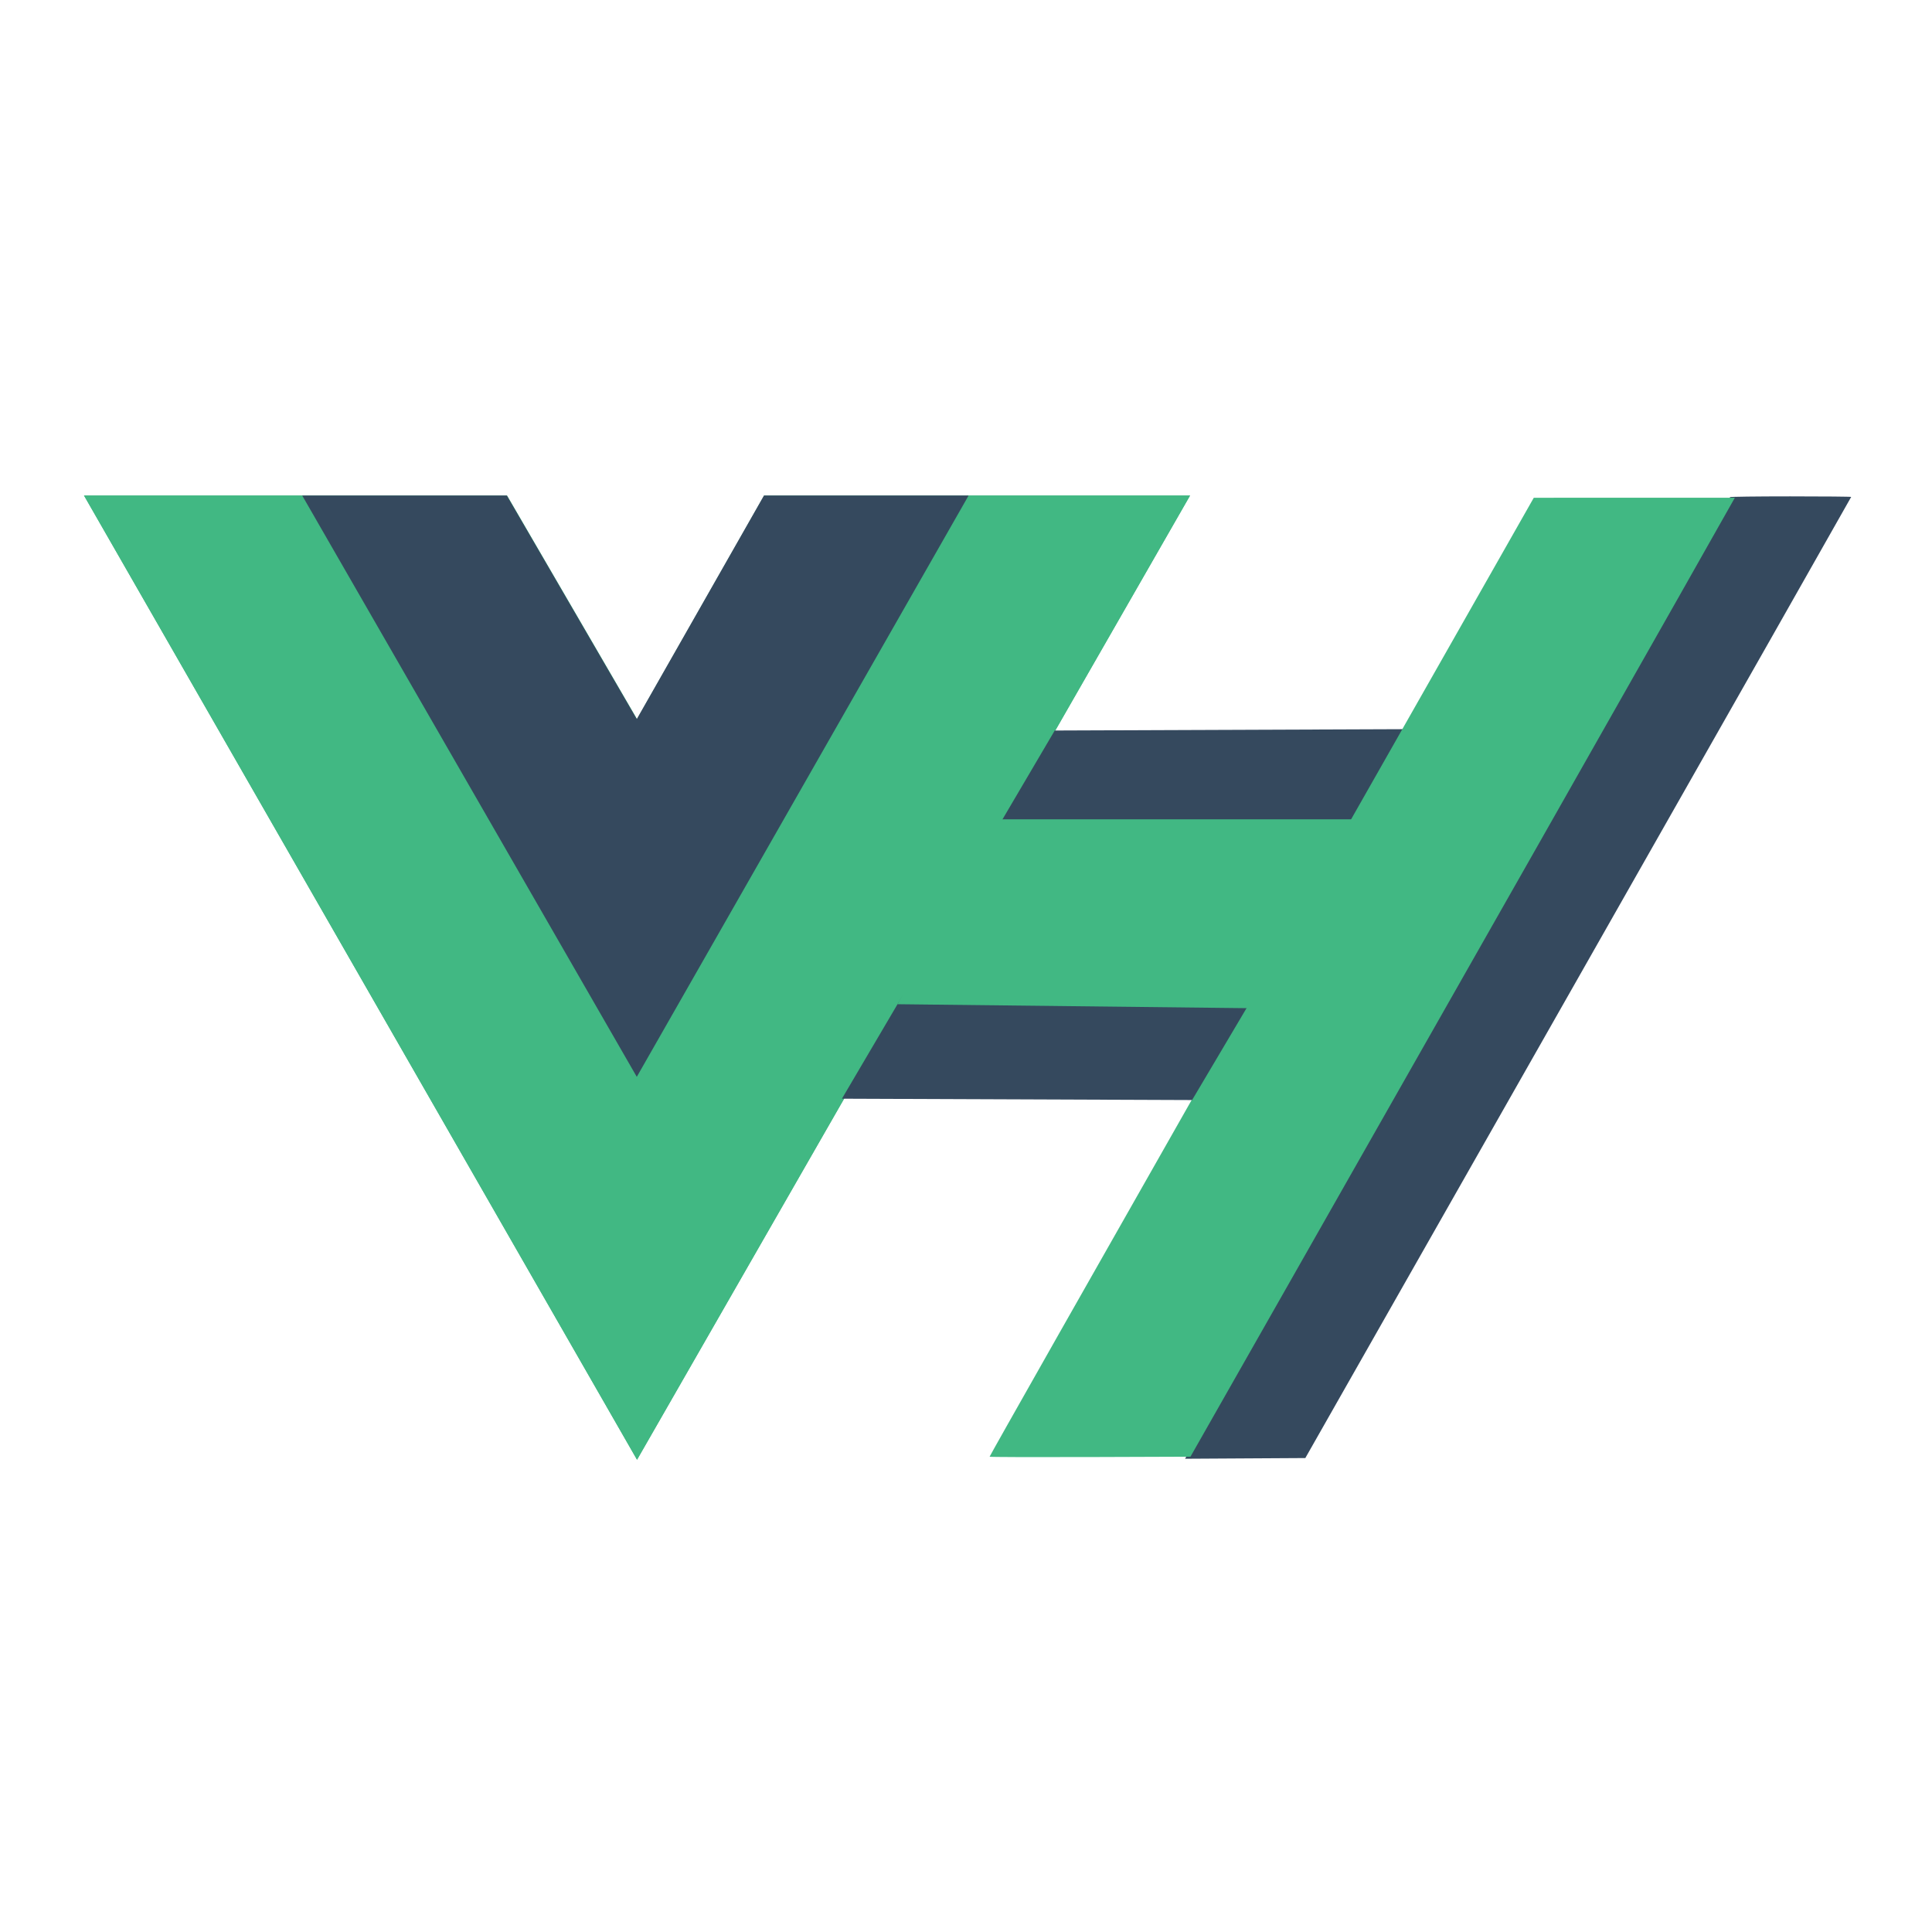
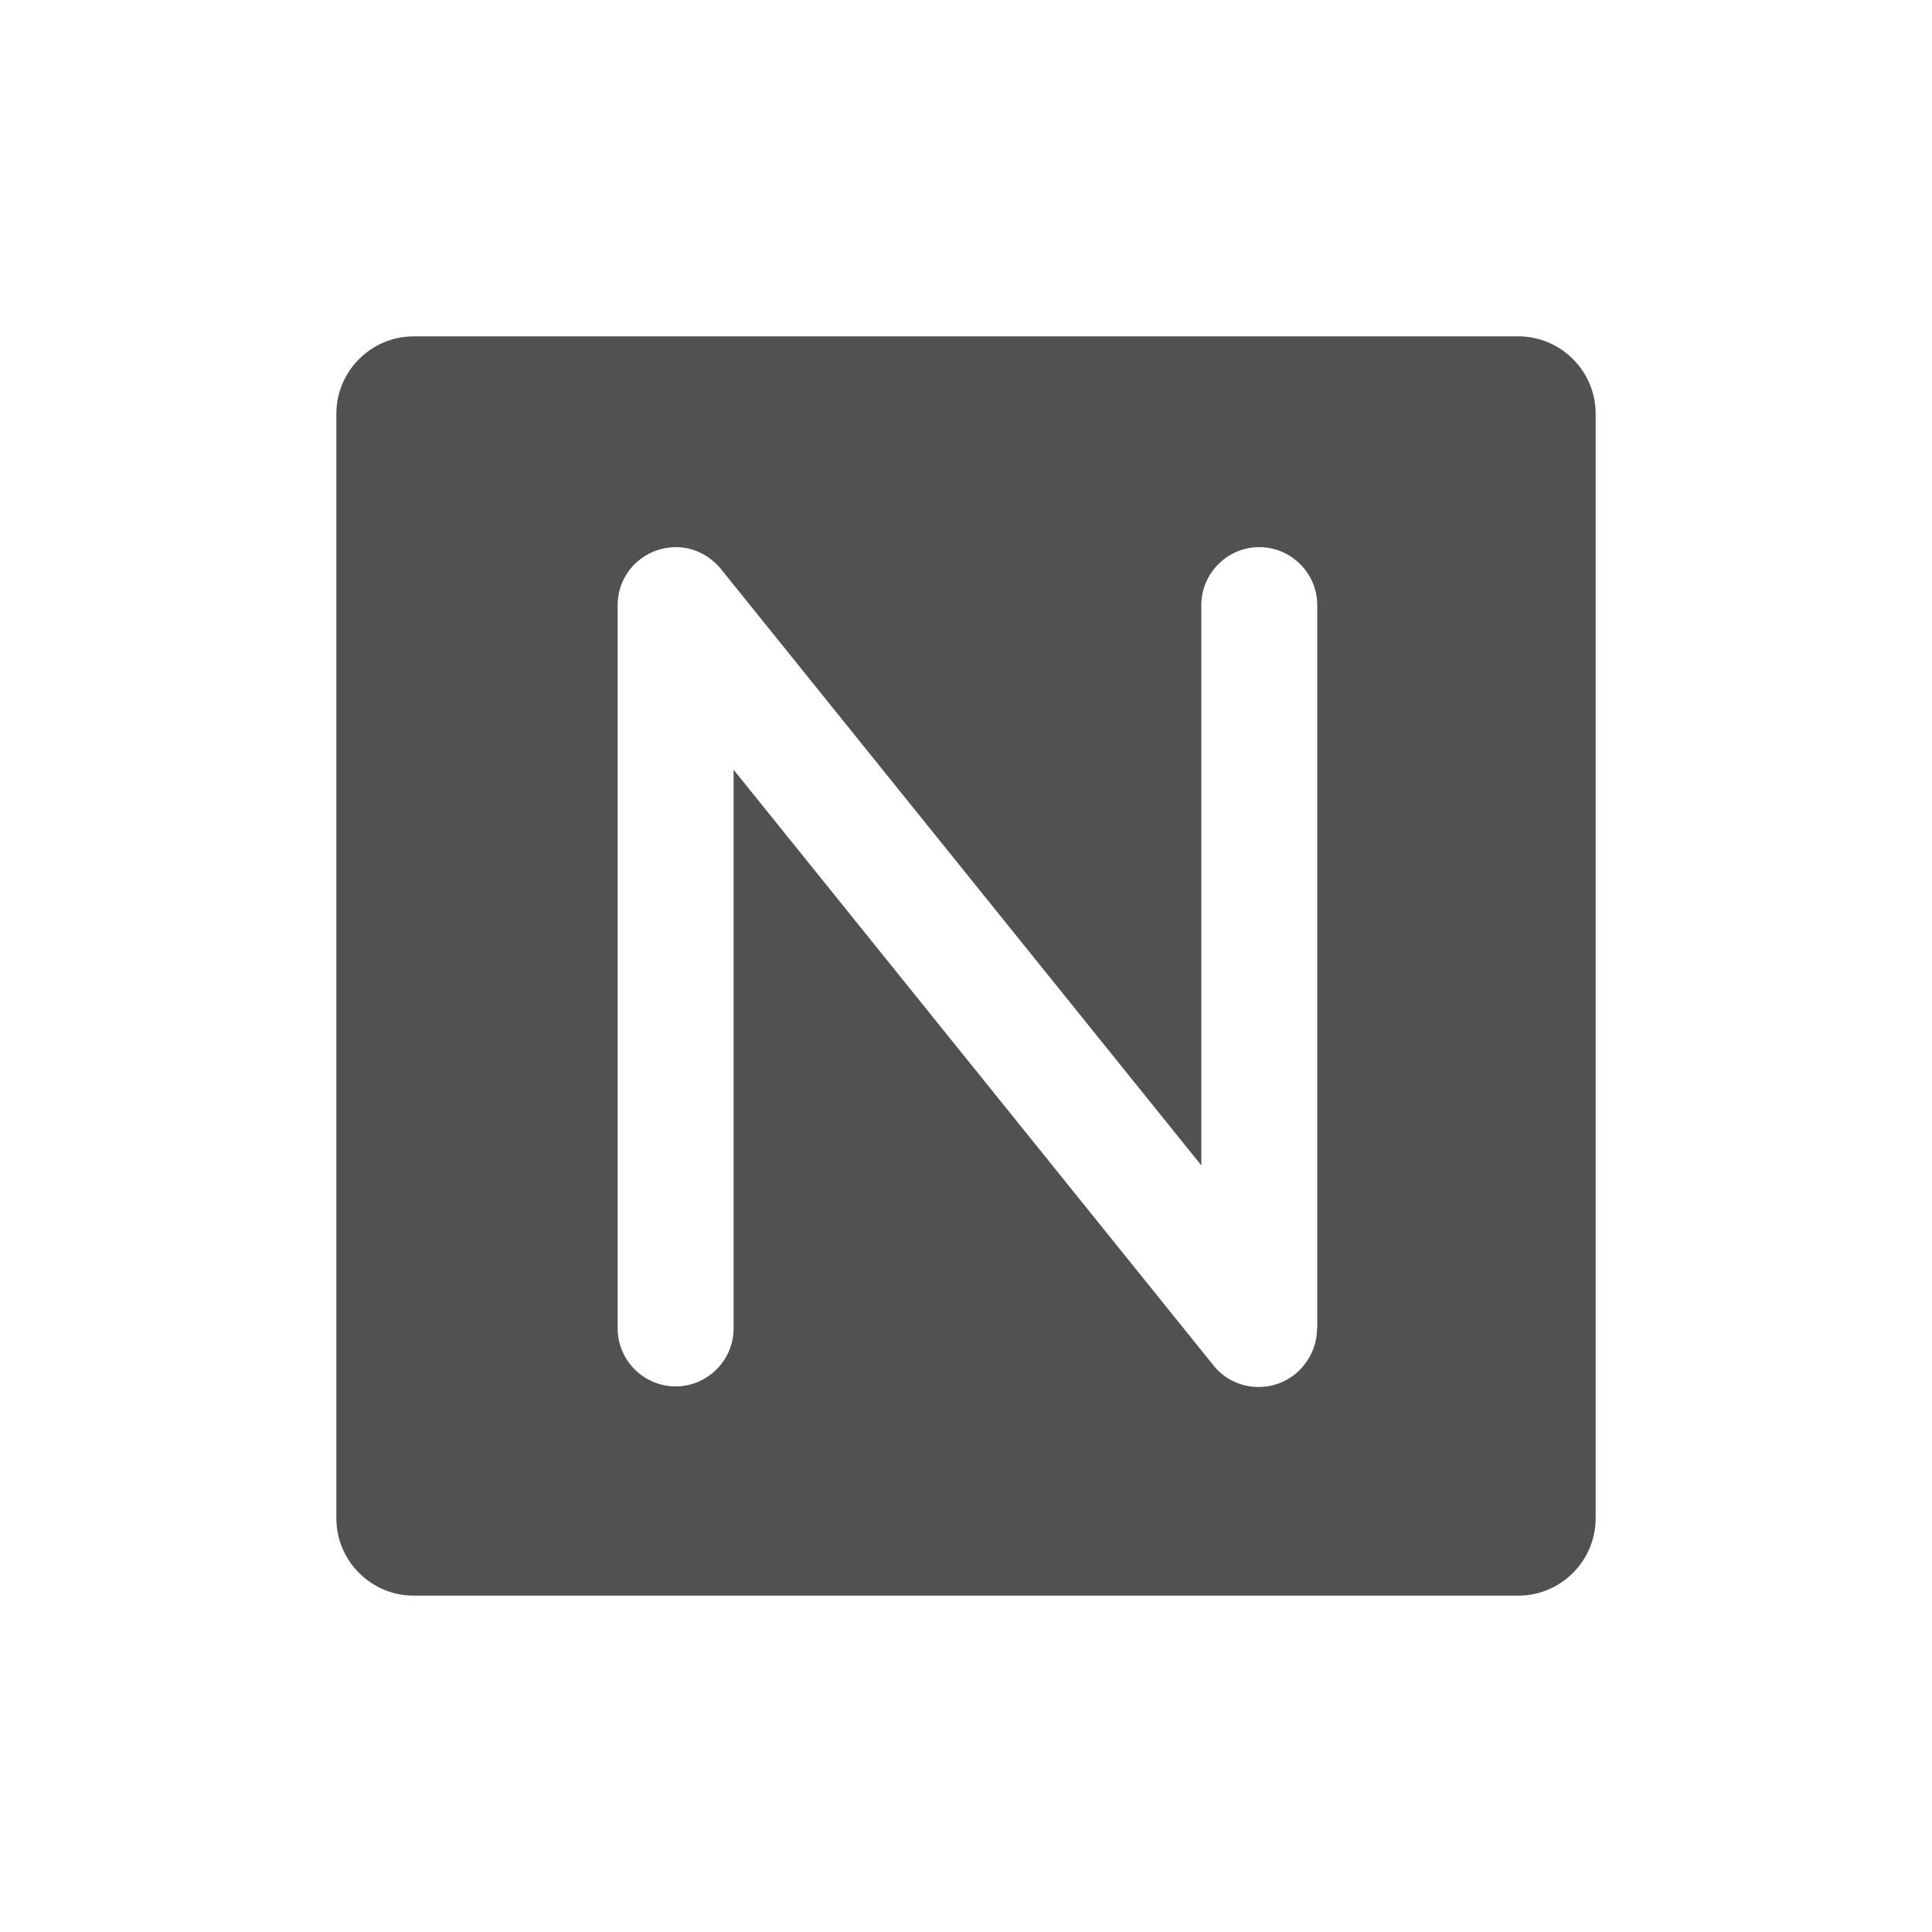
- <svg xmlns="http://www.w3.org/2000/svg" width="1200" height="1200" class="icon" viewBox="0 0 3280.944 2800">
-   <path fill="#41b883" d="M1645.332 601.004h375.675L1081.82 2238.478 142.636 601.004h718.477l220.708 379.704 216.013-379.704z" />
-   <path fill="#41b883" d="M142.636 601.004l939.185 1637.474 939.186-1637.474h-375.675l-563.51 982.484-568.208-982.484z" />
-   <path fill="#35495e" d="M513.188 601.004l568.207 987.23 563.511-987.23h-347.498l-216.013 379.704-220.708-379.704zM1607.792 1311.83l594.678 2.293 187.353-316.325-598.662 2.292zM2198.506 1909.57C2867.436 732.7 2939.502 605.426 2937.874 603.78c-.715-.723 45.303-1.314 102.262-1.314s103.562.428 103.562.951c0 .523-208.57 367.978-463.491 816.567L2216.715 2235.6l-102.1.596-102.102.596z" />
-   <path fill="#41b883" d="M1680.563 2233.328c0-1.34 168.208-298.145 440.375-777.048a4135645.775 4135645.775 0 00337.619-594.19l146.13-257.25 170.746-.04 170.747-.04-5.536 9.741c-3.044 5.358-43.727 77.302-90.407 159.875-85.356 150.992-337.562 595.163-656.602 1156.373l-172 302.559-170.536.588c-93.795.322-170.536.069-170.536-.567z" />
-   <path fill="#35495e" d="M1429.783 1625.351l594.679 2.292 187.353-316.324-598.662 2.292z" />
-   <path fill="#41b883" d="M1524.207 1464.903l608.285 6.877 173.746-320.909h-619.072z" />
+ <svg xmlns="http://www.w3.org/2000/svg" t="1697296840306" class="icon" viewBox="0 0 1024 1024" version="1.1" p-id="11035" width="1200" height="1200">
+   <path d="M804.762 178.278H219.238c-22.528 0-40.96 18.432-40.96 40.96v585.523c0 22.528 18.432 40.96 40.96 40.96h585.523c22.528 0 40.96-18.432 40.96-40.96V219.238c0-22.528-18.432-40.96-40.96-40.96zM698.061 704.102c0 7.27-2.56 13.926-6.758 19.251-1.638 2.048-3.482 3.994-5.734 5.632-13.517 10.138-32.87 7.475-43.008-6.042L388.813 407.962v296.141c0 16.896-13.824 30.72-30.72 30.72s-30.72-13.824-30.72-30.72V321.741c-0.307-9.626 3.891-19.251 12.186-25.498 4.608-3.482 10.035-5.53 15.462-6.042 1.024-0.102 2.048-0.205 3.174-0.205 5.018 0 9.728 1.229 13.824 3.379 0.102 0.102 0.205 0.102 0.41 0.205s0.512 0.307 0.717 0.41c0.205 0.102 0.512 0.307 0.717 0.41 0.102 0.102 0.205 0.102 0.307 0.205 0.41 0.205 0.717 0.41 1.126 0.717 2.355 1.638 4.608 3.584 6.554 5.939 0 0 0 0.102 0.102 0.102 0.205 0.307 0.512 0.614 0.717 0.922l254.054 315.392v-296.96c0-16.896 13.824-30.72 30.72-30.72s30.72 13.824 30.72 30.72v383.386z" p-id="11036" fill="#515151" />
</svg>
